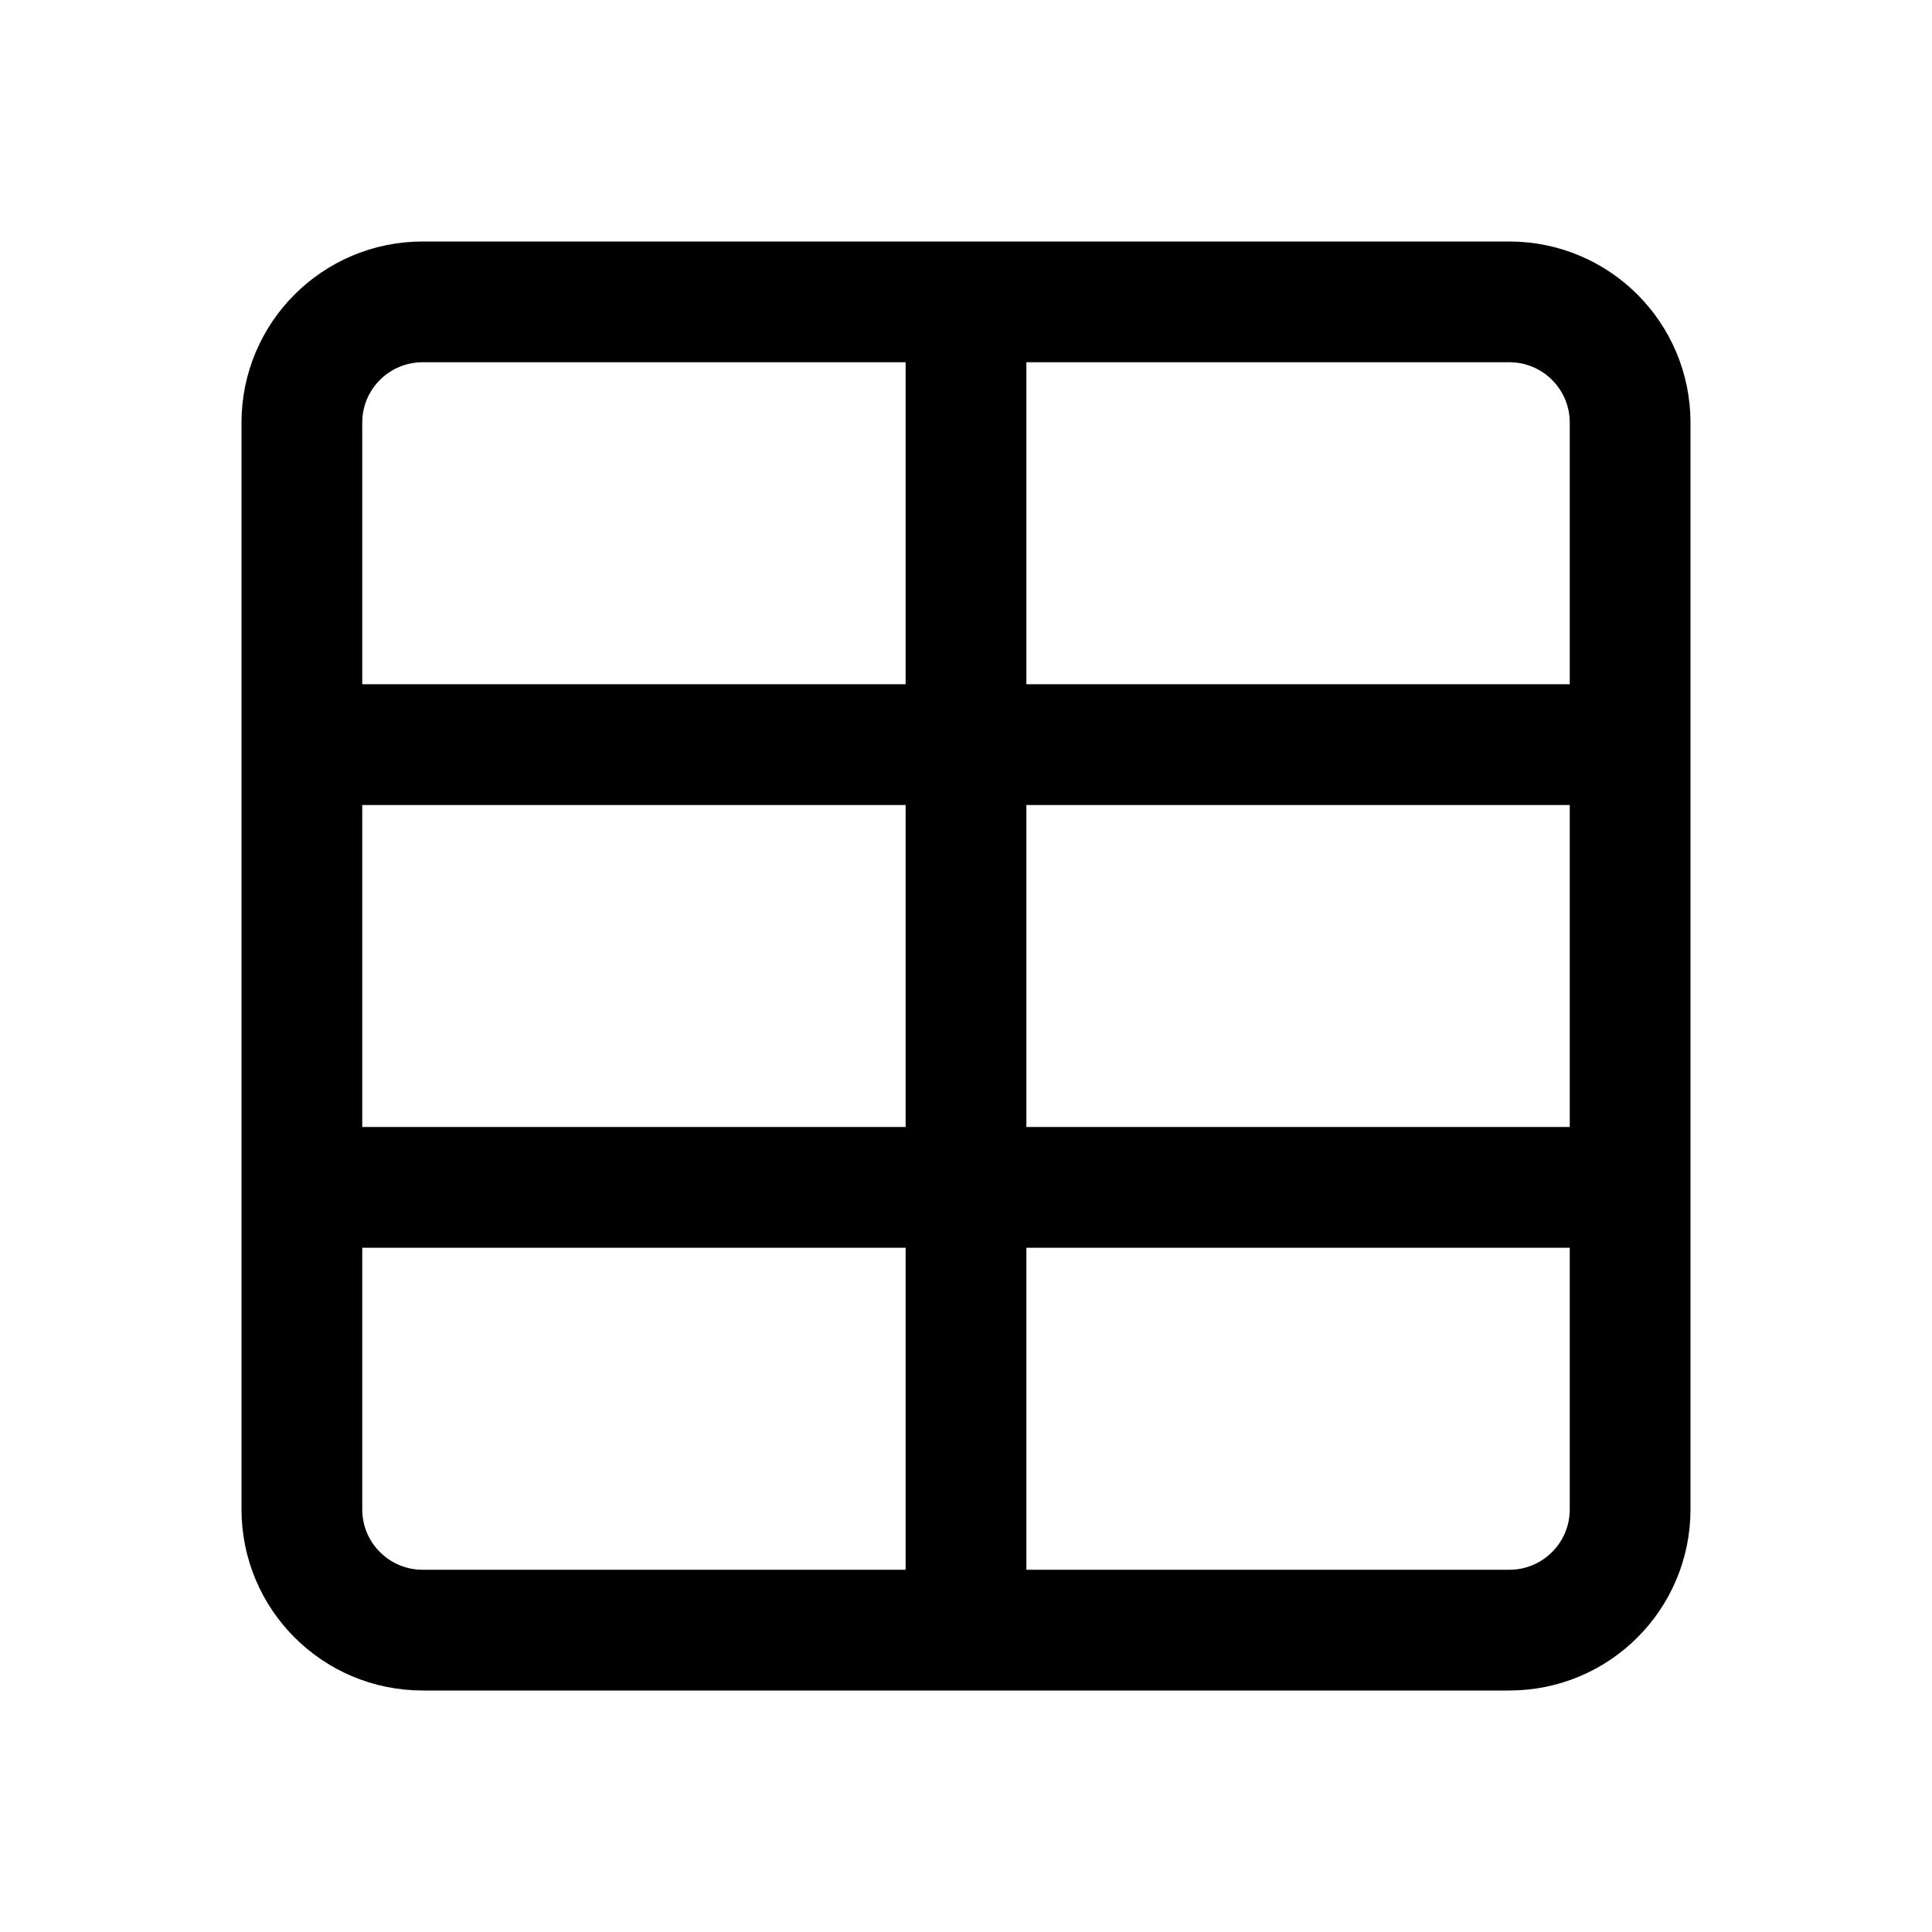
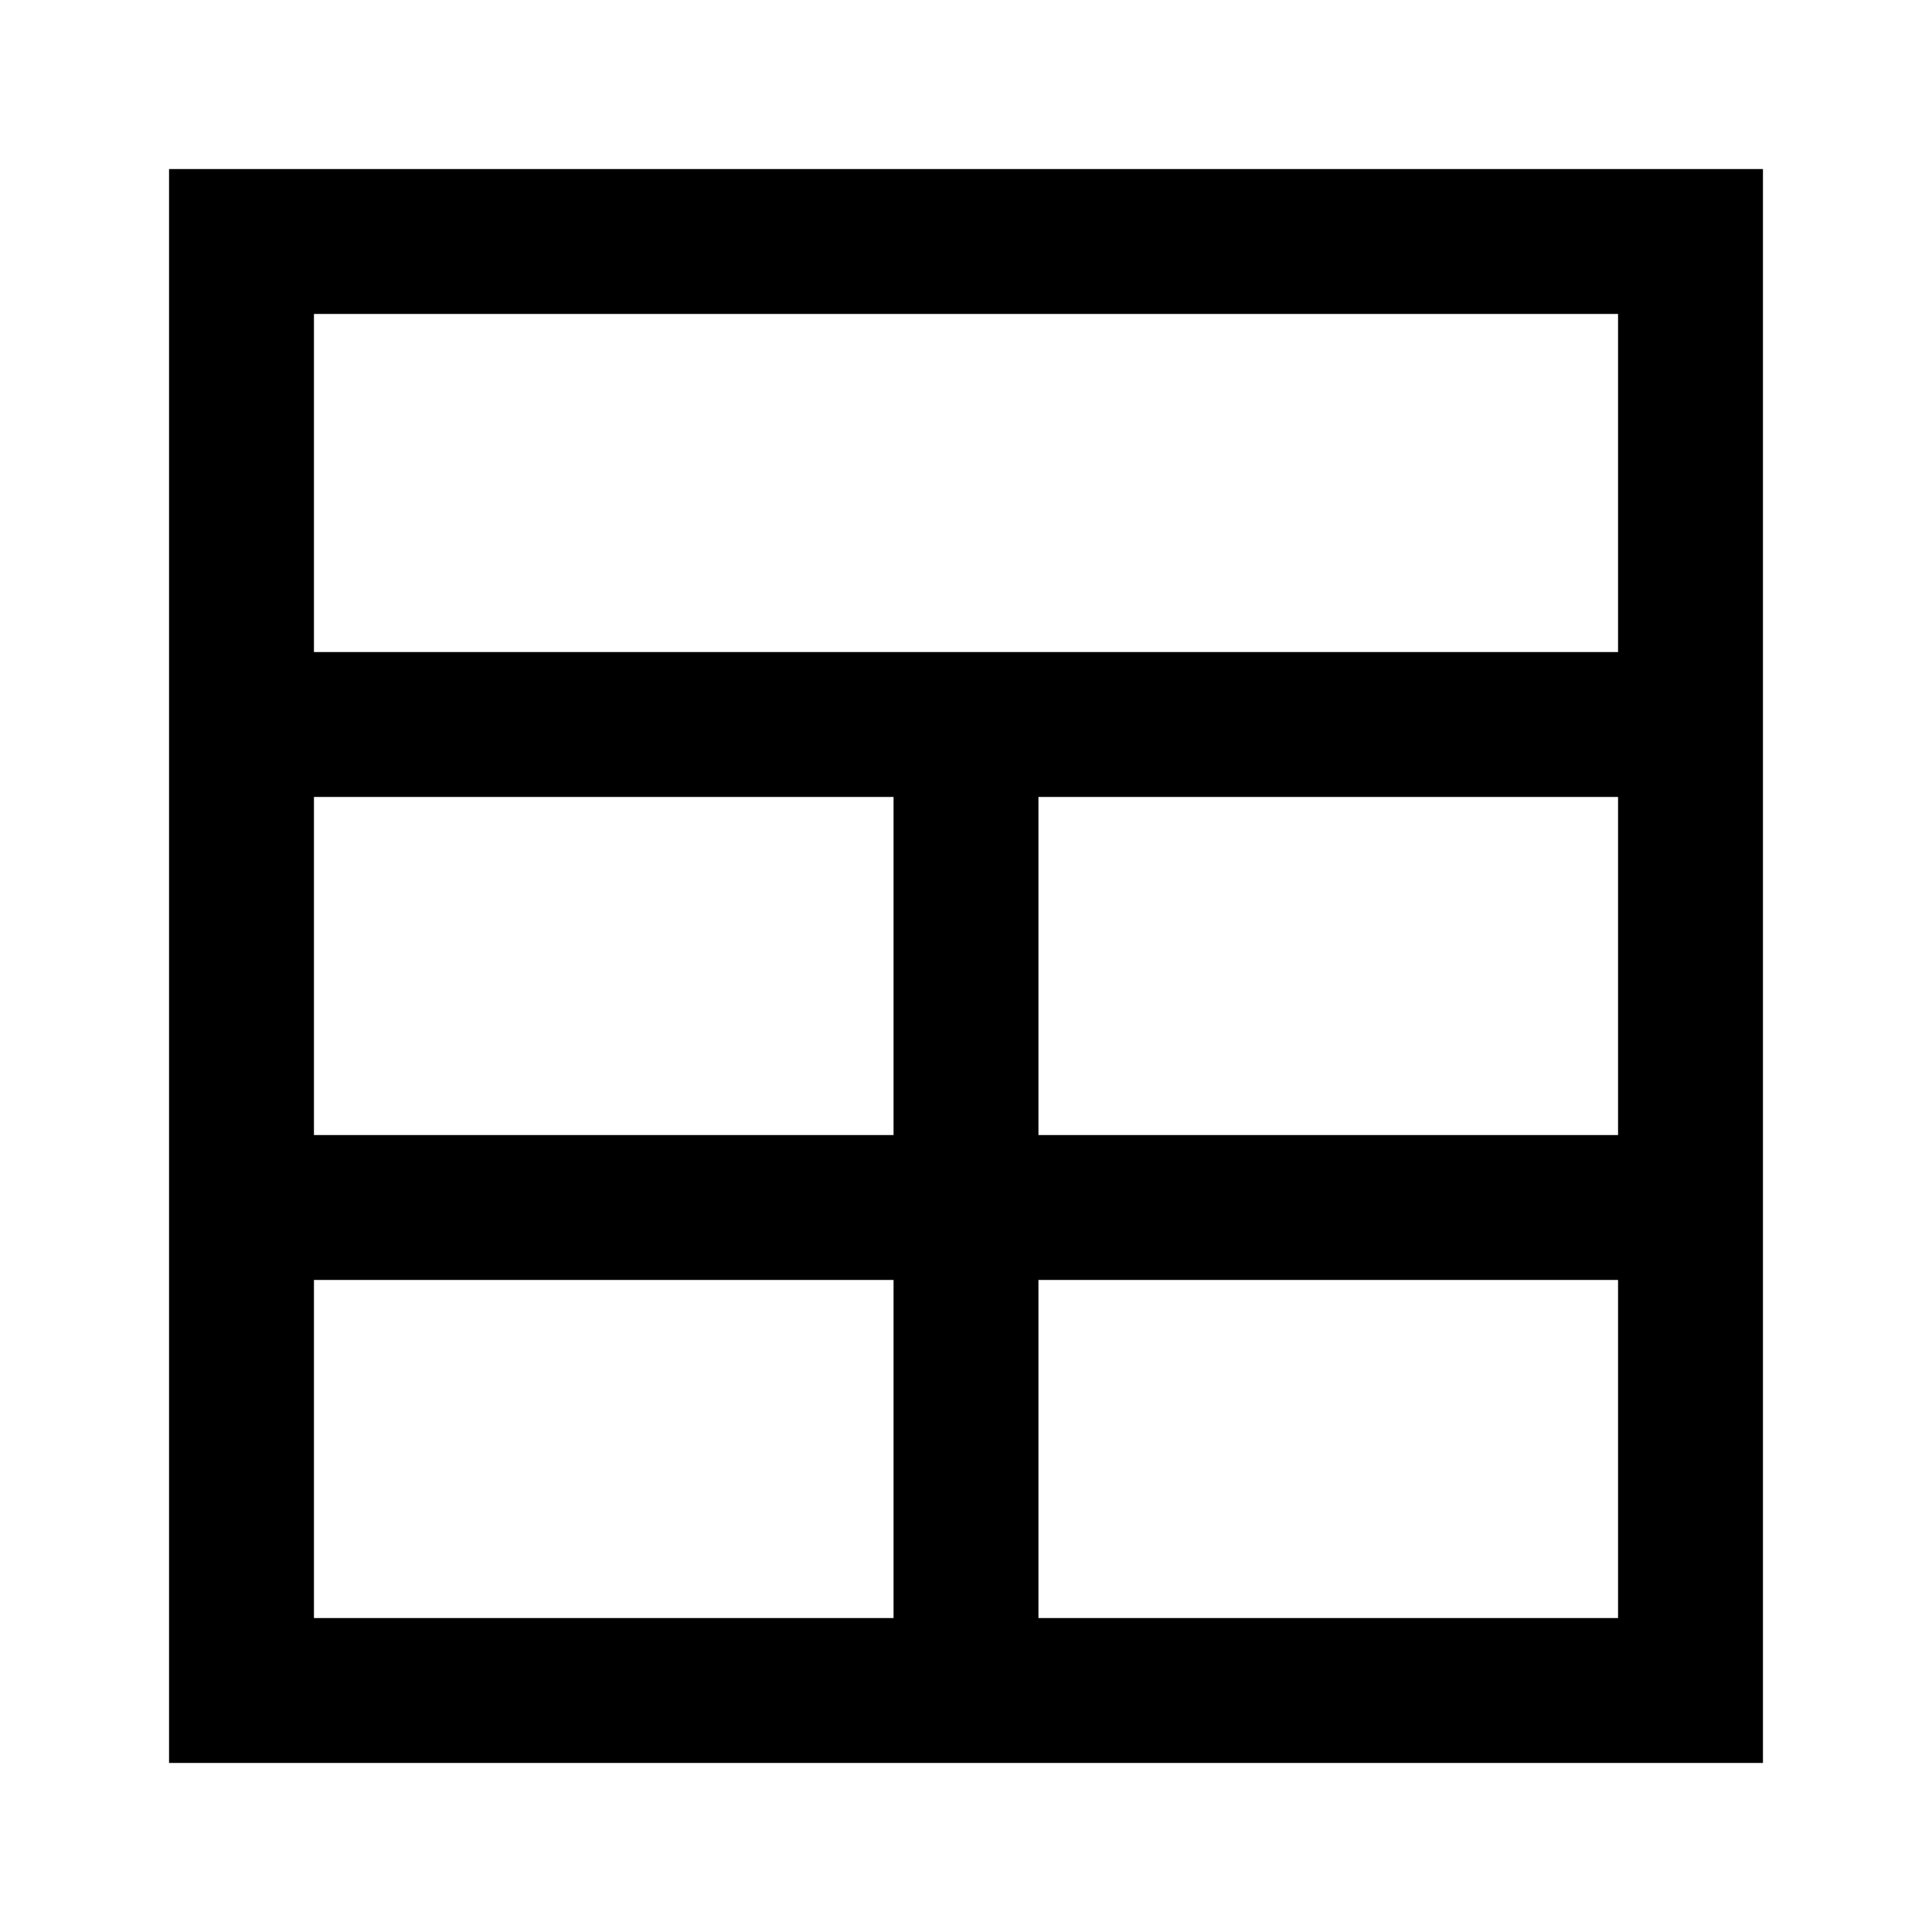
- <svg xmlns="http://www.w3.org/2000/svg" width="24" height="24" viewBox="0 0 24 24" fill="none">
-   <path d="M3.75 9.25H20.25" stroke="currentColor" stroke-width="1.5" />
-   <path d="M3.75 14.75H20.25" stroke="currentColor" stroke-width="1.5" />
-   <path d="M12 3.75V20.25" stroke="currentColor" stroke-width="1.5" />
-   <rect x="3.75" y="3.75" width="16.5" height="16.5" rx="1.5" stroke="currentColor" stroke-width="1.5" />
+ <svg xmlns="http://www.w3.org/2000/svg" viewBox="0 0 24 24" fill="currentColor">
+   <path d="M21.9 21.9H2.1V2.1h19.8zm-9-1.8h7.2v-4.2h-7.2zm-9 0h7.2v-4.2H3.9zm9-6h7.2V9.9h-7.2zm-9 0h7.2V9.9H3.9zm0-6h16.2V3.9H3.9z" />
</svg>
